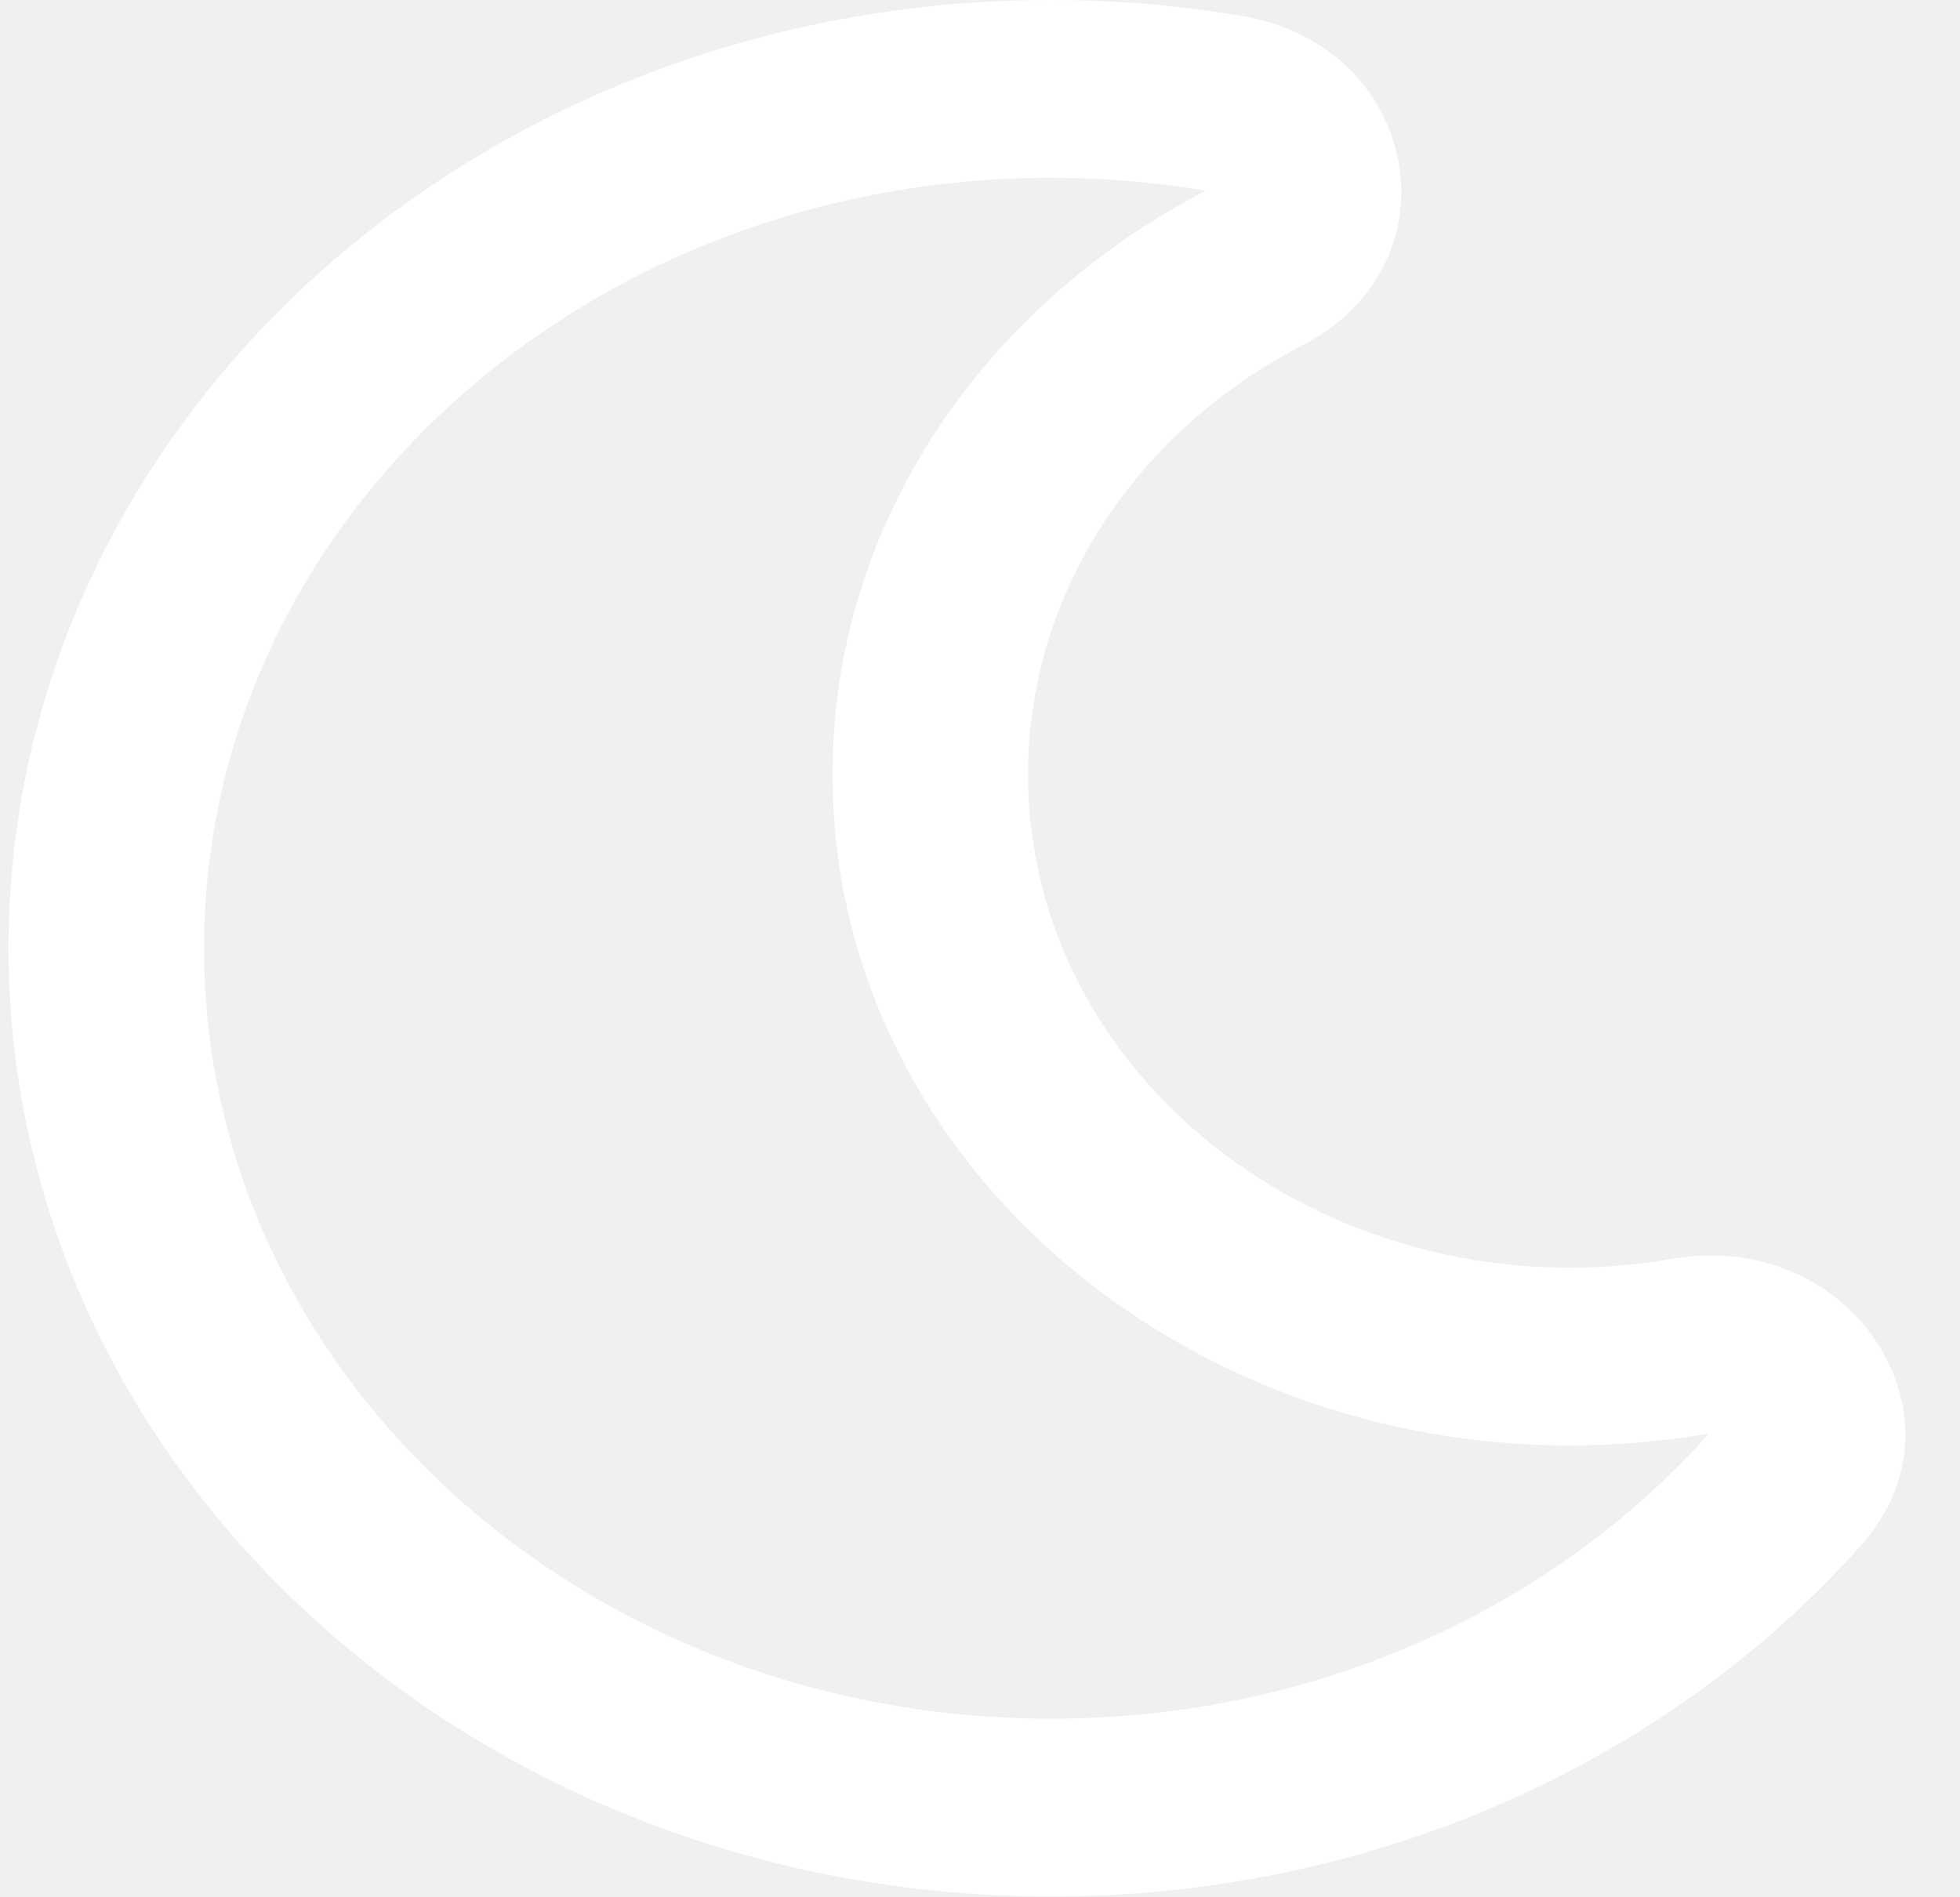
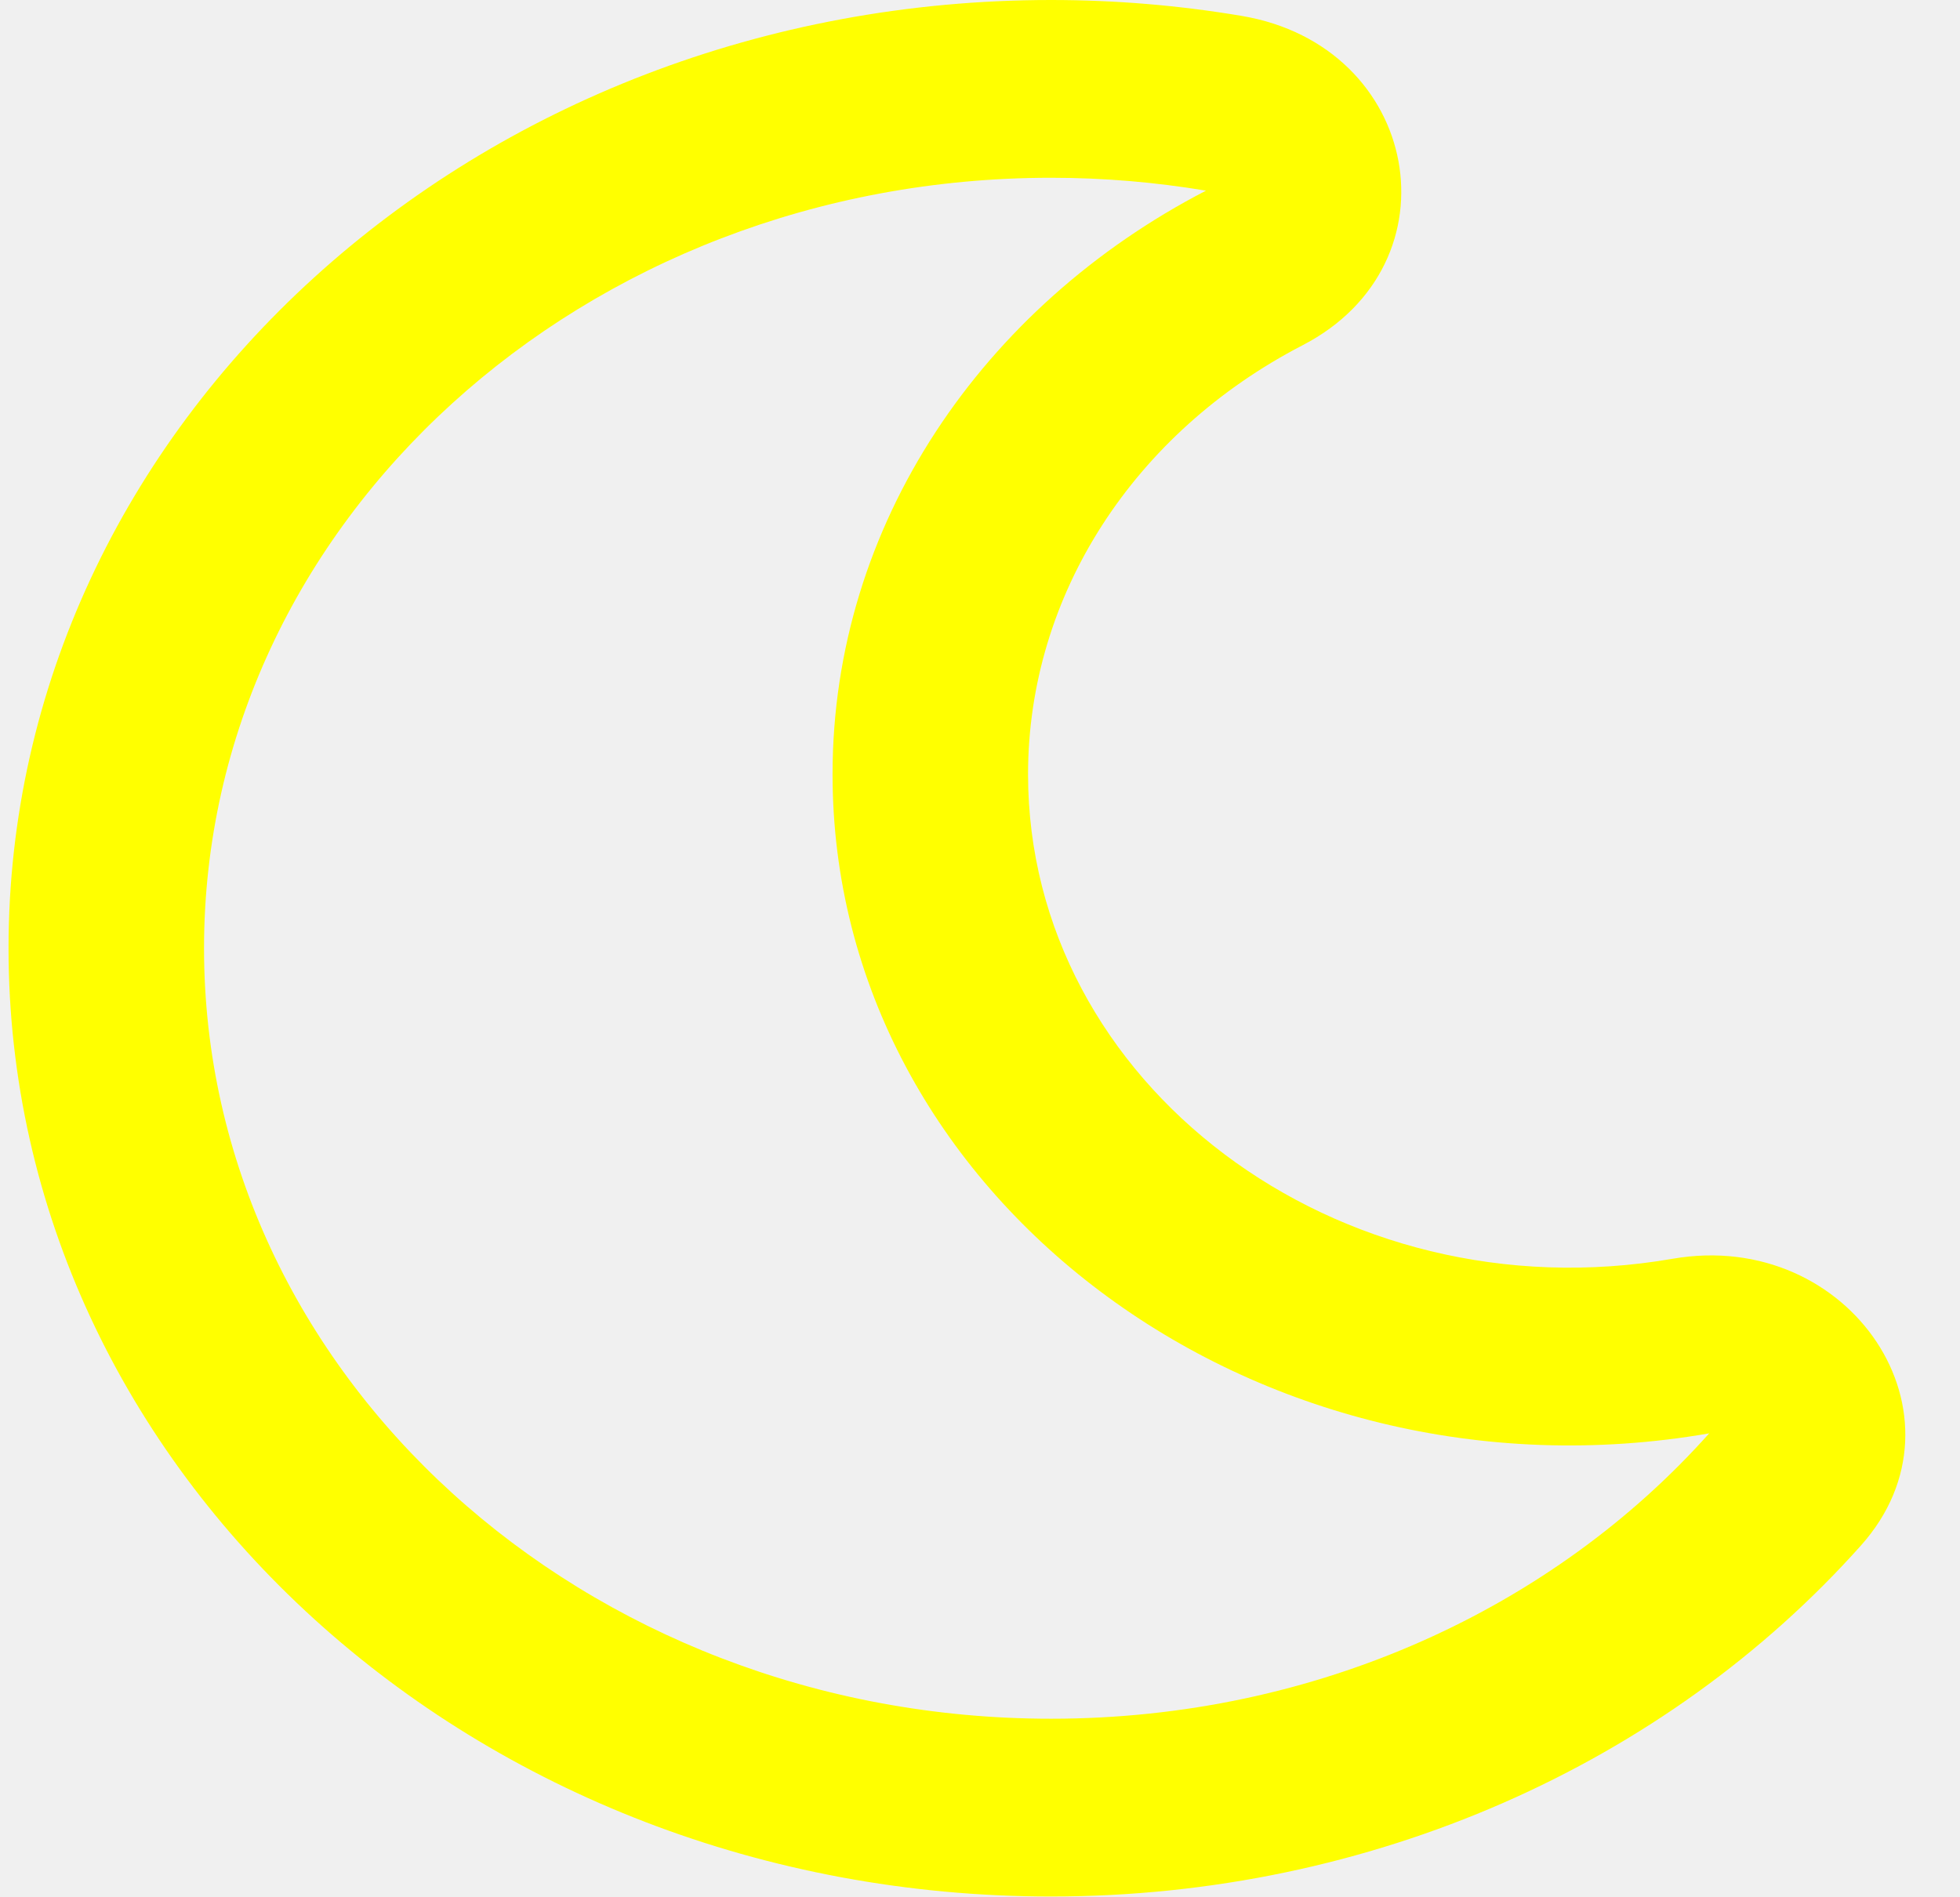
<svg xmlns="http://www.w3.org/2000/svg" width="31" height="30" viewBox="0 0 31 30" fill="none">
-   <path d="M16.625 30C21.698 30 26.351 27.902 29.434 24.447C31.255 22.406 29.269 19.424 26.455 19.912C21.15 20.831 16.26 17.142 16.26 12.248C16.26 9.411 17.938 6.84 20.603 5.461C23.099 4.169 22.471 0.727 19.636 0.251C18.643 0.084 17.635 0 16.625 0C7.52 0 0.135 6.713 0.135 15C0.135 23.283 7.515 30 16.625 30ZM16.625 2.812C17.462 2.812 18.28 2.883 19.074 3.016C15.547 4.842 13.168 8.292 13.168 12.248C13.168 18.919 19.844 23.92 27.033 22.674C24.577 25.428 20.827 27.188 16.625 27.188C9.226 27.188 3.227 21.731 3.227 15C3.227 8.269 9.226 2.812 16.625 2.812Z" fill="white" />
+   <path d="M16.625 30C21.698 30 26.351 27.902 29.434 24.447C31.255 22.406 29.269 19.424 26.455 19.912C21.15 20.831 16.26 17.142 16.26 12.248C16.26 9.411 17.938 6.84 20.603 5.461C23.099 4.169 22.471 0.727 19.636 0.251C18.643 0.084 17.635 0 16.625 0C7.52 0 0.135 6.713 0.135 15C0.135 23.283 7.515 30 16.625 30ZM16.625 2.812C17.462 2.812 18.28 2.883 19.074 3.016C15.547 4.842 13.168 8.292 13.168 12.248C13.168 18.919 19.844 23.92 27.033 22.674C24.577 25.428 20.827 27.188 16.625 27.188C9.226 27.188 3.227 21.731 3.227 15C3.227 8.269 9.226 2.812 16.625 2.812Z" fill="yellow" />
</svg>
